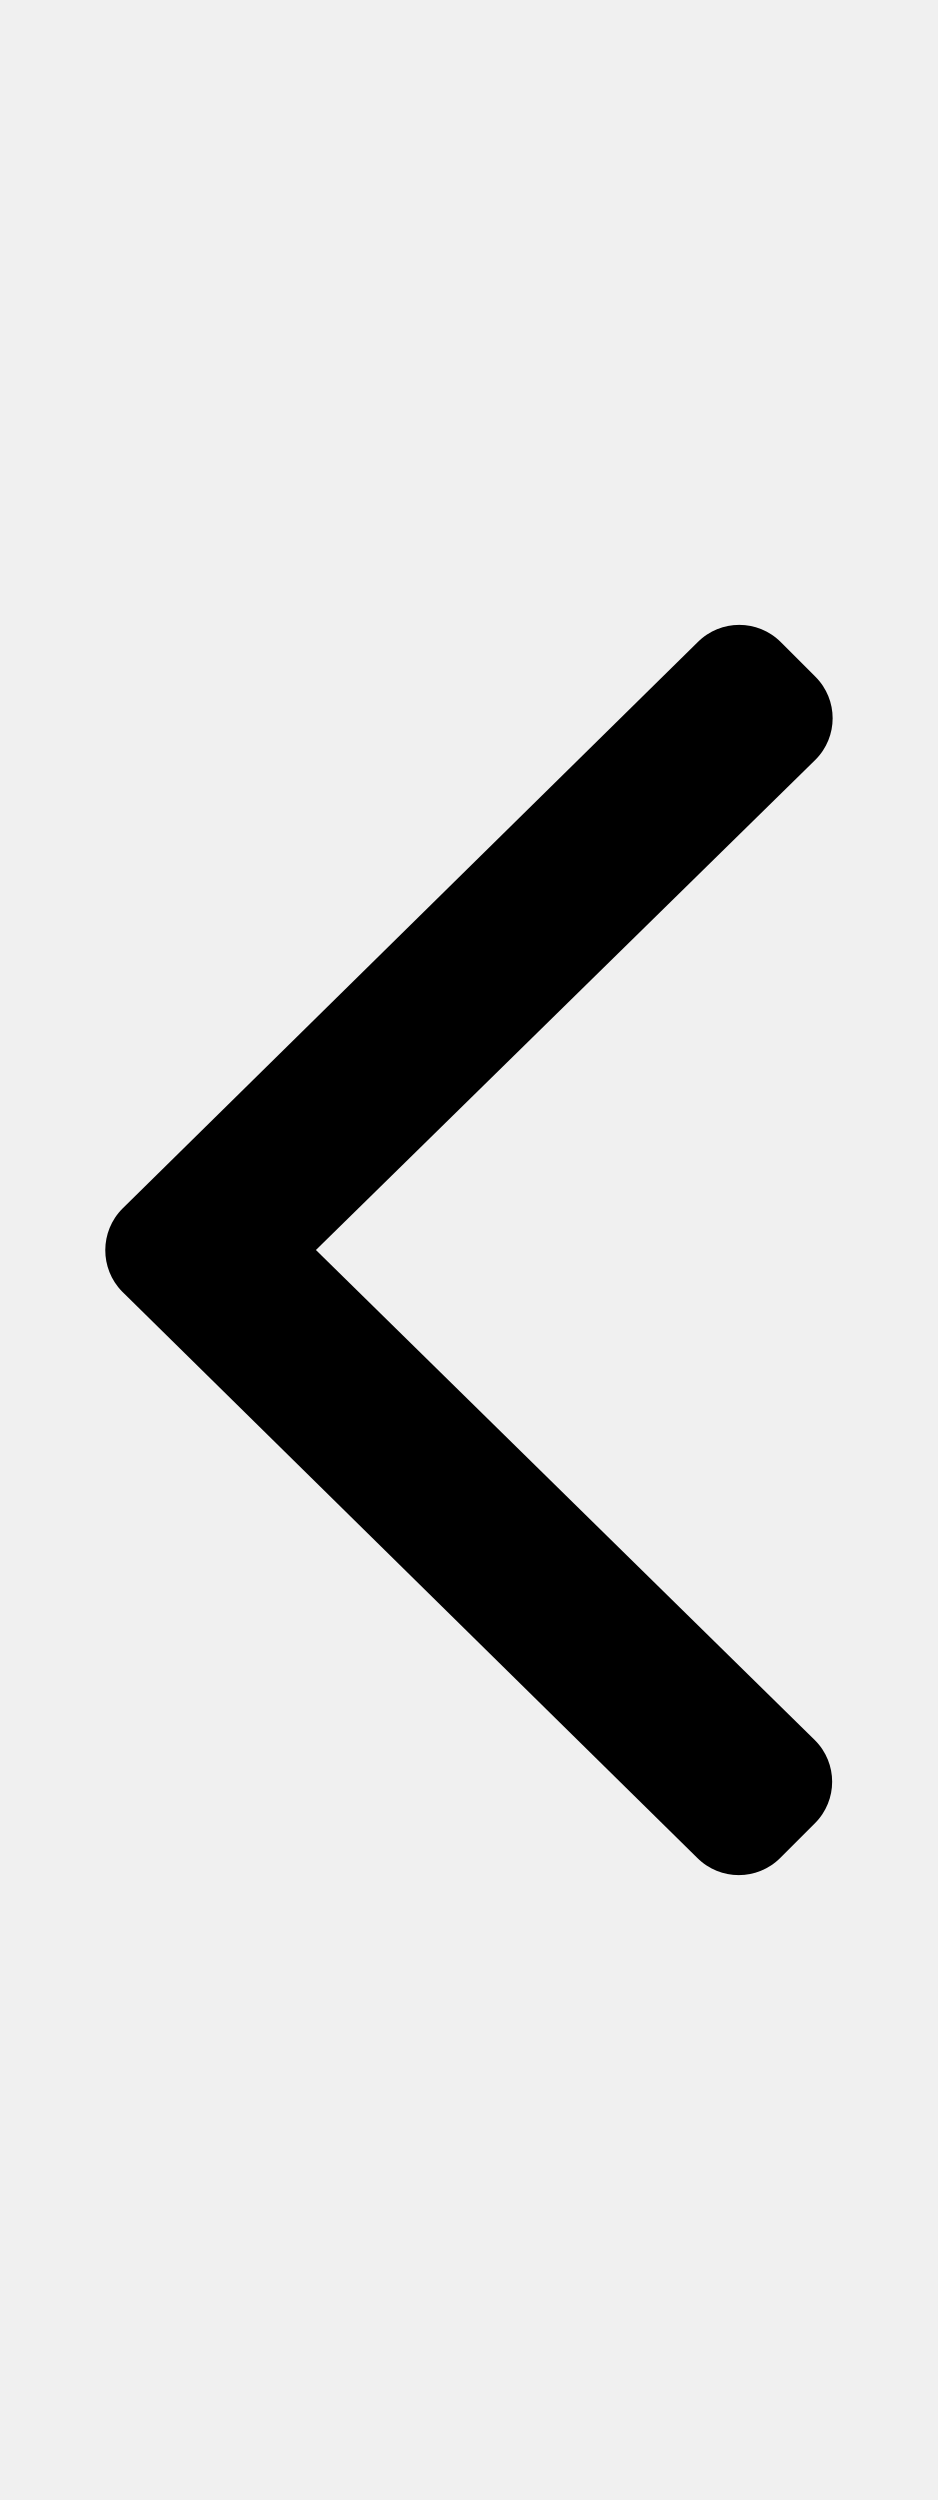
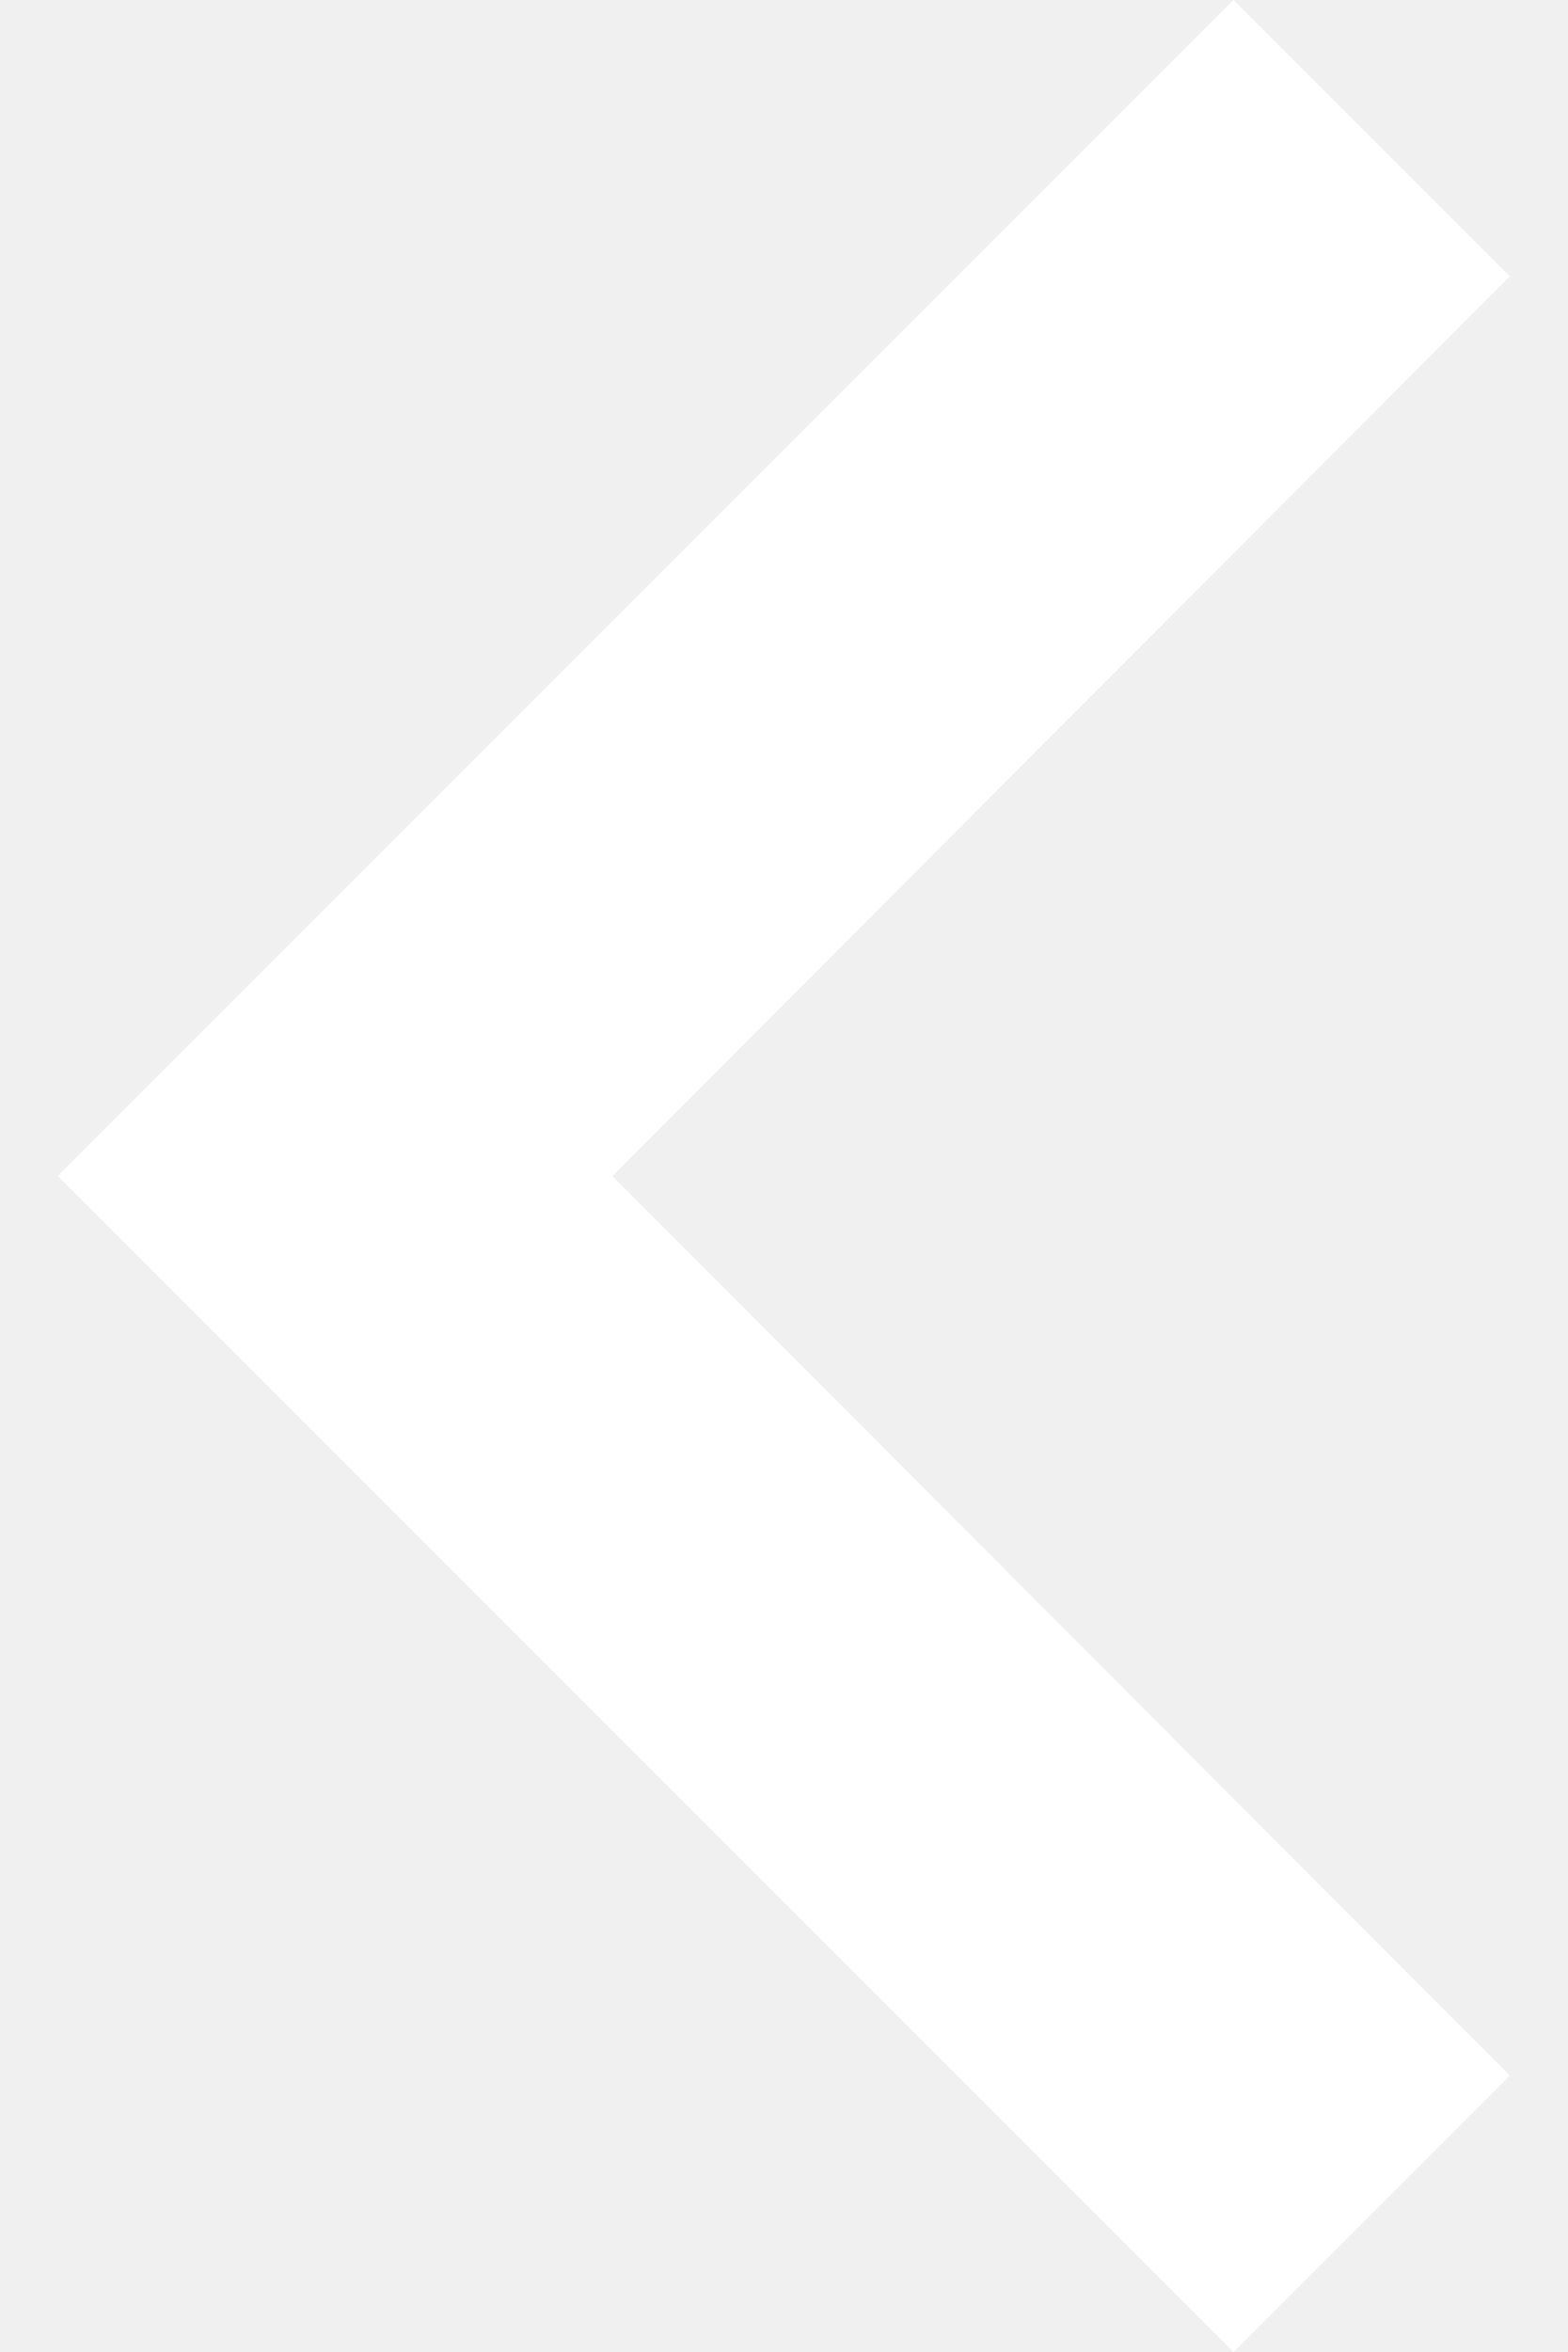
- <svg xmlns="http://www.w3.org/2000/svg" viewBox="0 0 192 512">
-   <path d="M25.1 247.5l117.8-116c4.7-4.7 12.3-4.7 17 0l7.1 7.1c4.7 4.7 4.7 12.3 0 17L64.7 256l102.2 100.4c4.7 4.7 4.7 12.3 0 17l-7.1 7.1c-4.7 4.7-12.3 4.7-17 0L25 264.5c-4.6-4.7-4.6-12.3.1-17z" />
+ <svg xmlns="http://www.w3.org/2000/svg" width="16" height="24" viewBox="0 0 16 24" fill="none">
+   <path d="M15.41 21.18L6.25 12L15.41 2.82L12.59 0L0.59 12L12.59 24L15.41 21.18Z" fill="white" />
</svg>
